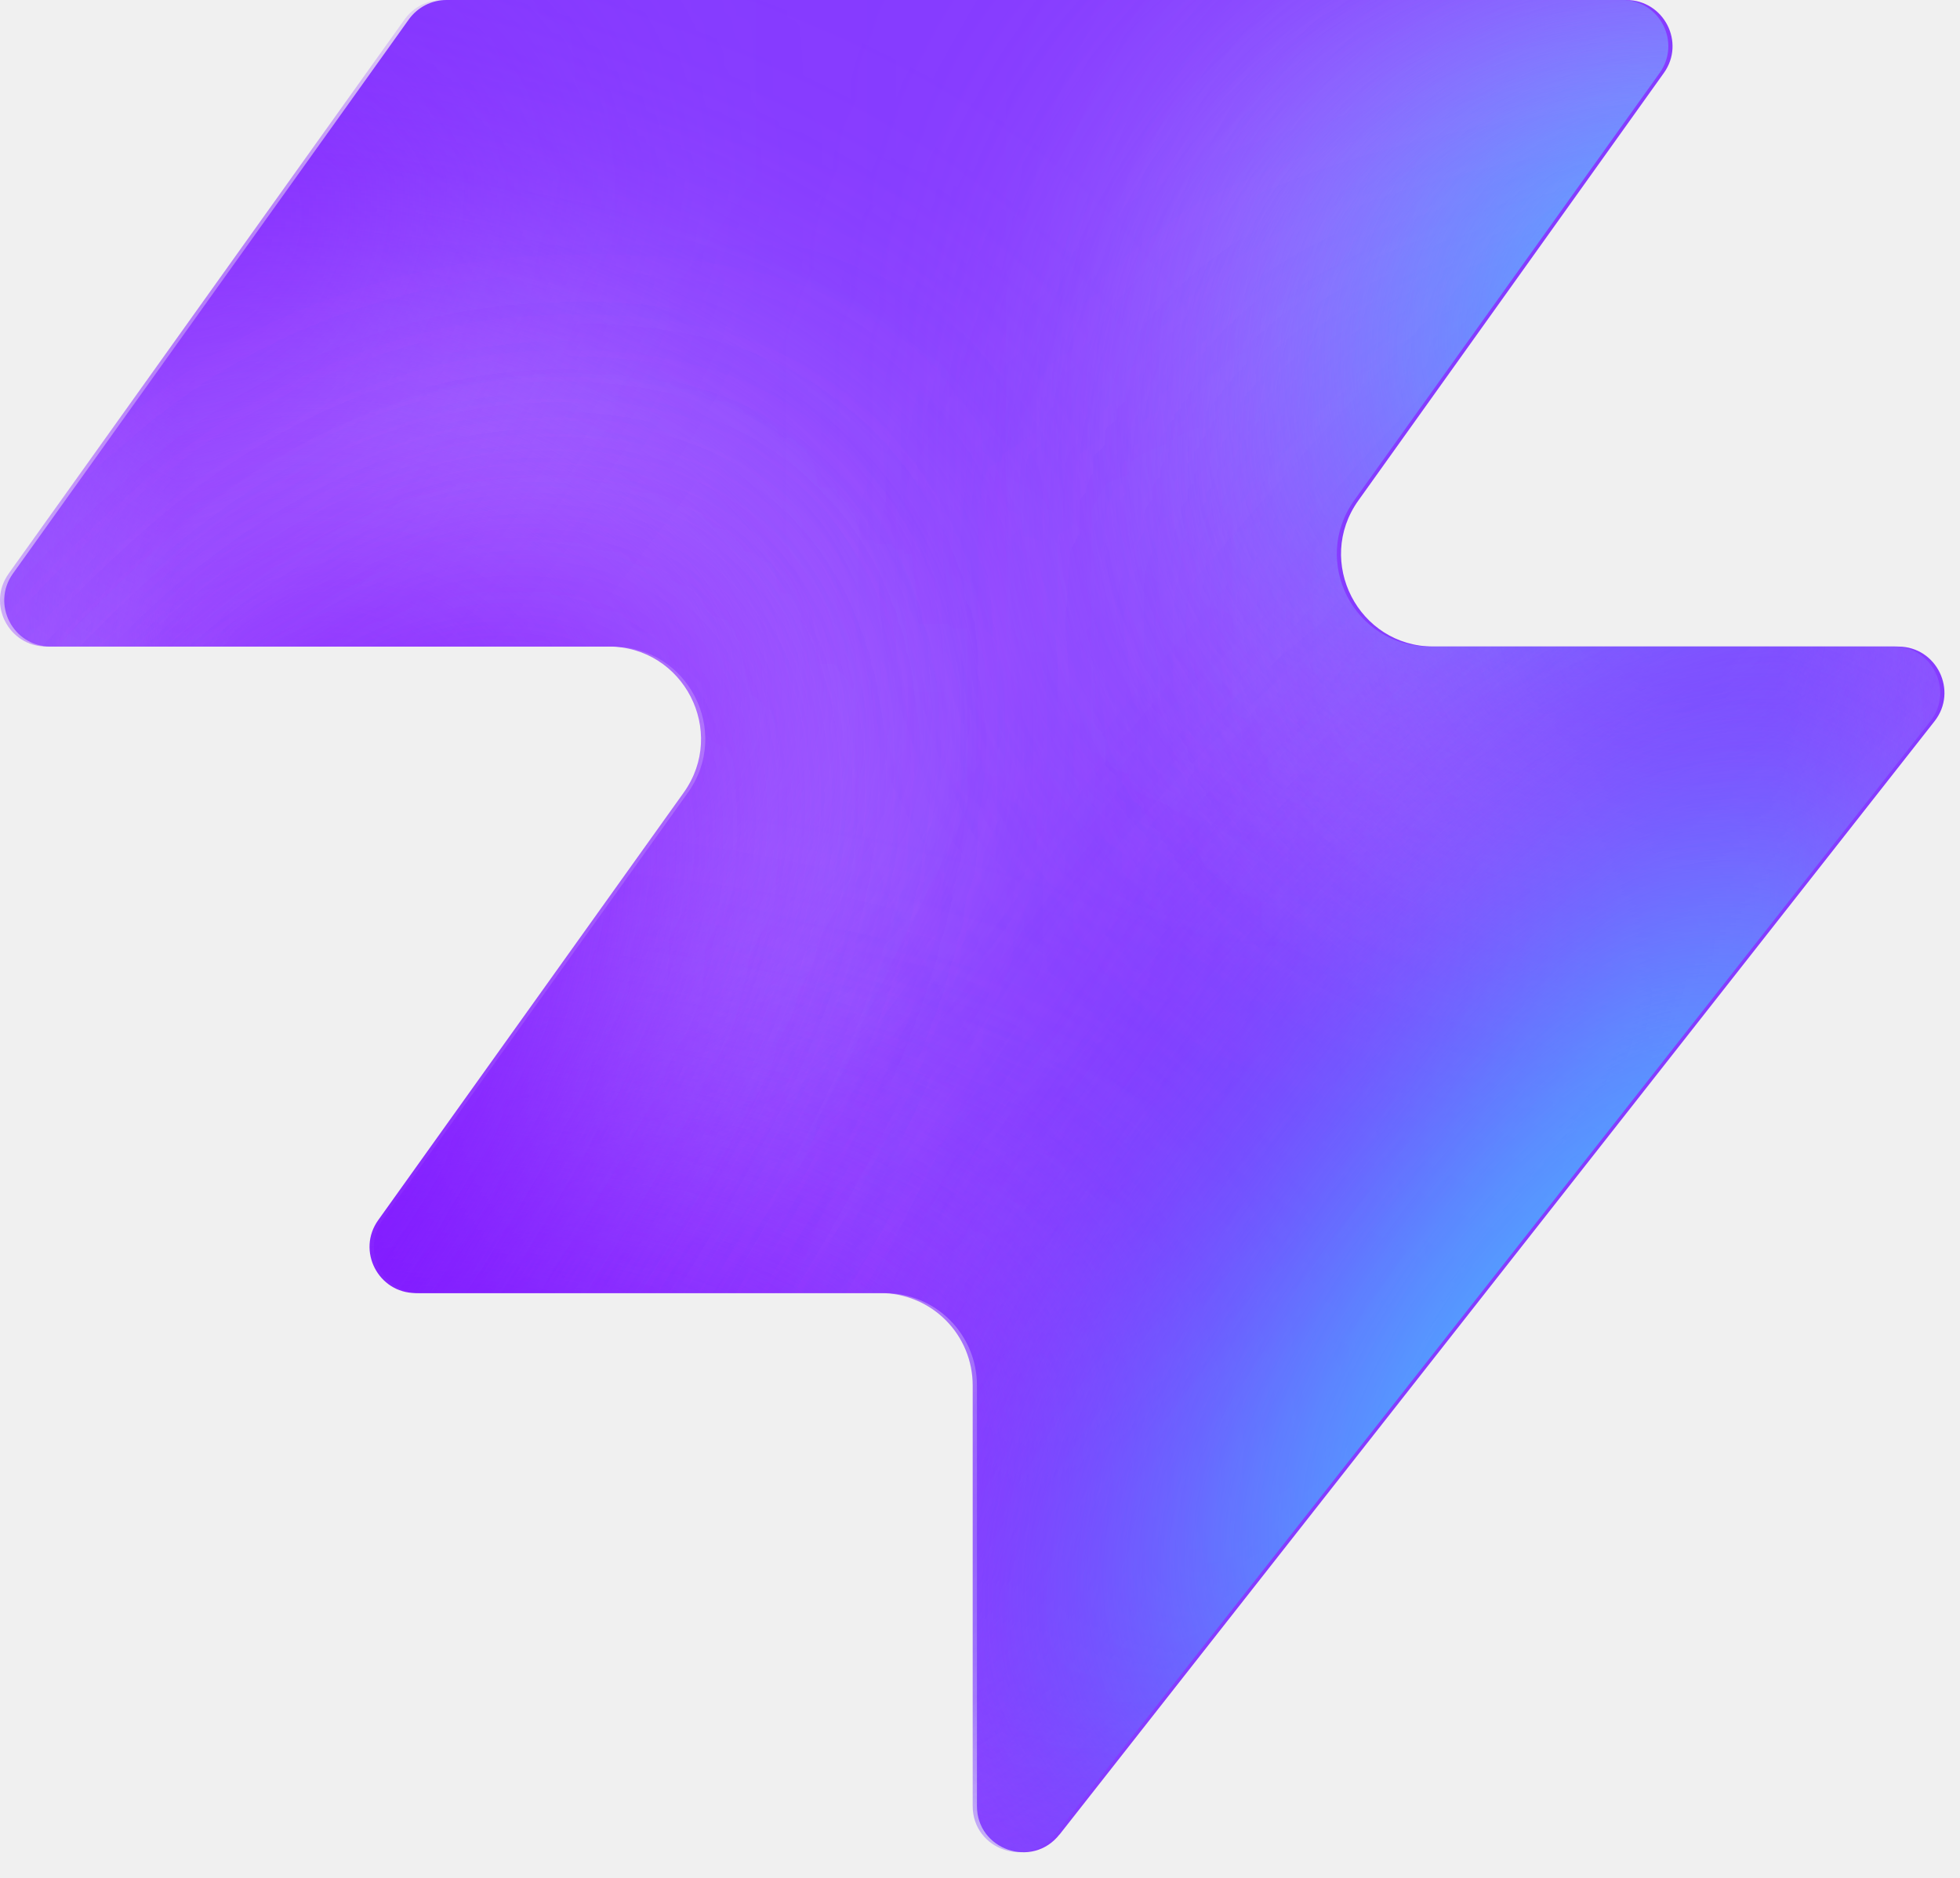
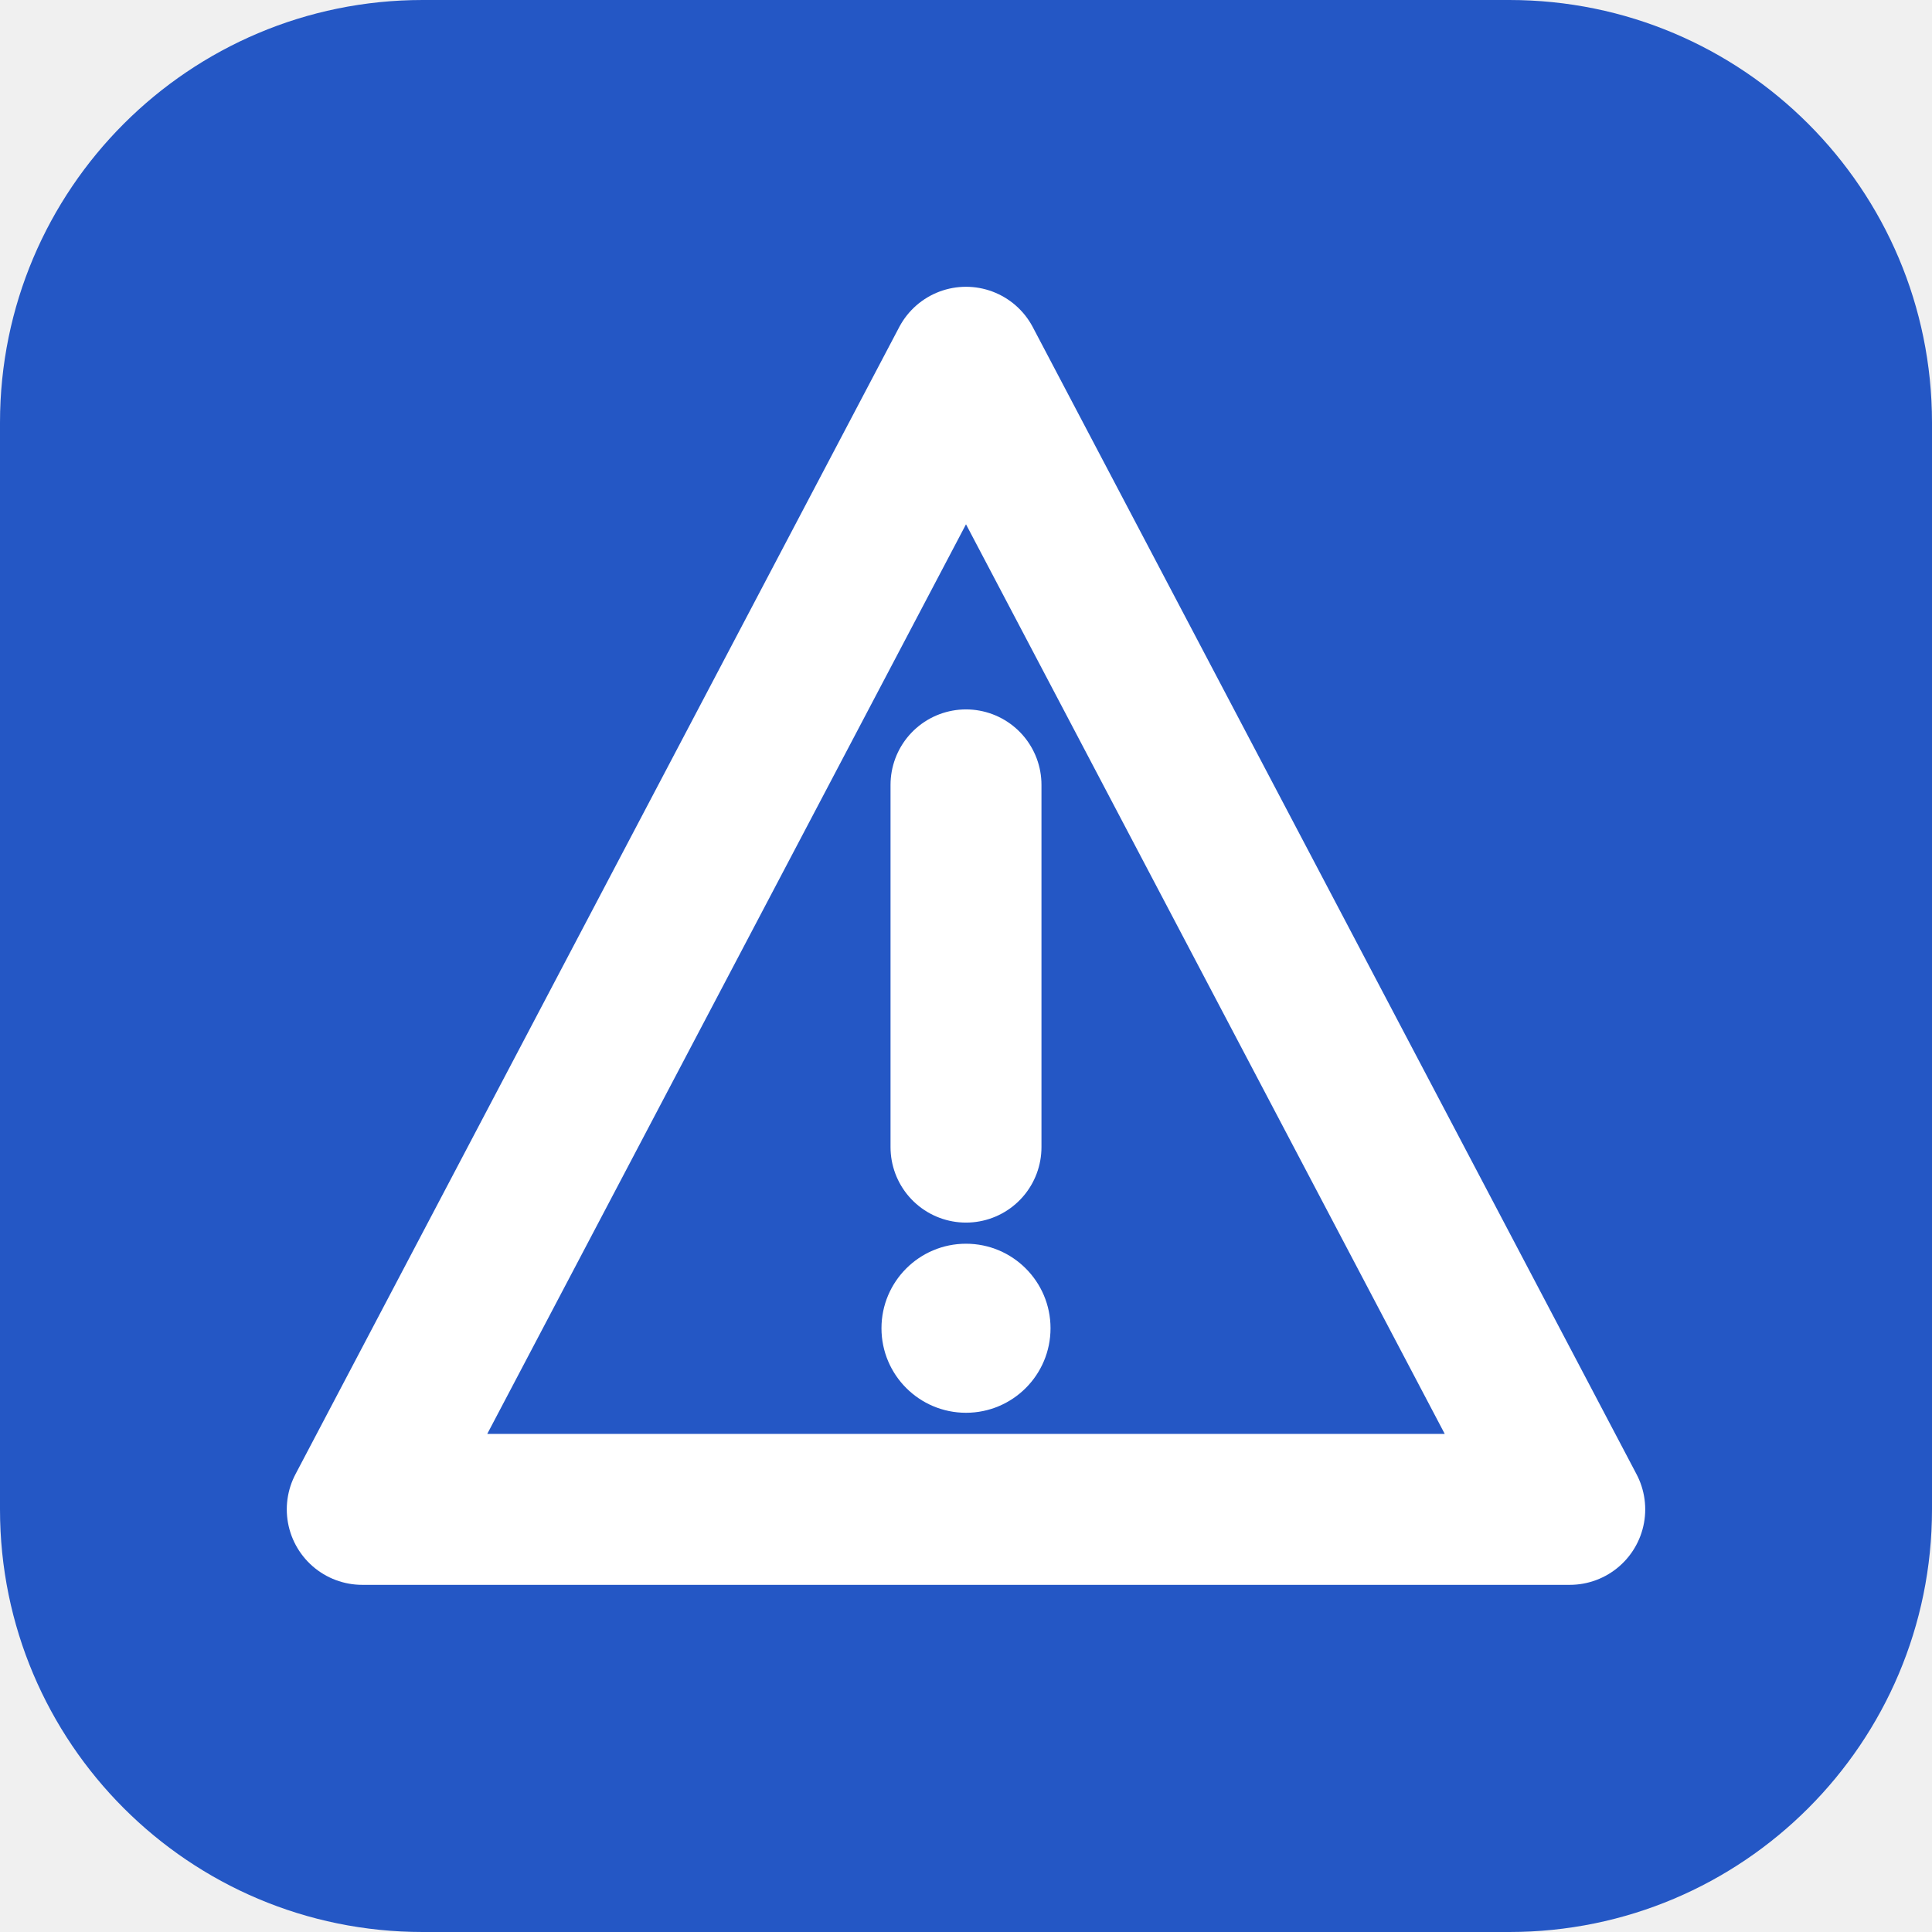
- <svg xmlns="http://www.w3.org/2000/svg" width="48" height="46" fill="none" viewBox="0 0 48 46">
-   <path fill="#863bff" d="M25.946 44.938c-.664.845-2.021.375-2.021-.698V33.937a2.26 2.26 0 0 0-2.262-2.262H10.287c-.92 0-1.456-1.04-.92-1.788l7.48-10.471c1.07-1.497 0-3.578-1.842-3.578H1.237c-.92 0-1.456-1.04-.92-1.788L10.013.474c.214-.297.556-.474.92-.474h28.894c.92 0 1.456 1.04.92 1.788l-7.48 10.471c-1.07 1.498 0 3.579 1.842 3.579h11.377c.943 0 1.473 1.088.89 1.83L25.947 44.94z" style="fill:#863bff;fill:color(display-p3 .525 .23 1);fill-opacity:1" />
-   <mask id="a" width="48" height="46" x="0" y="0" maskUnits="userSpaceOnUse" style="mask-type:alpha">
-     <path fill="#000" d="M25.842 44.938c-.664.844-2.021.375-2.021-.698V33.937a2.26 2.26 0 0 0-2.262-2.262H10.183c-.92 0-1.456-1.04-.92-1.788l7.48-10.471c1.07-1.498 0-3.579-1.842-3.579H1.133c-.92 0-1.456-1.04-.92-1.787L9.91.473c.214-.297.556-.474.92-.474h28.894c.92 0 1.456 1.04.92 1.788l-7.48 10.471c-1.07 1.498 0 3.578 1.842 3.578h11.377c.943 0 1.473 1.088.89 1.832L25.843 44.94z" style="fill:#000;fill-opacity:1" />
-   </mask>
-   <g mask="url(#a)">
-     <g filter="url(#b)">
-       <ellipse cx="5.508" cy="14.704" fill="#ede6ff" rx="5.508" ry="14.704" style="fill:#ede6ff;fill:color(display-p3 .927 .903 1);fill-opacity:1" transform="matrix(.00324 1 1 -.00324 -4.47 31.516)" />
-     </g>
-     <g filter="url(#c)">
-       <ellipse cx="10.399" cy="29.851" fill="#ede6ff" rx="10.399" ry="29.851" style="fill:#ede6ff;fill:color(display-p3 .927 .903 1);fill-opacity:1" transform="matrix(.00324 1 1 -.00324 -39.328 7.883)" />
-     </g>
-     <g filter="url(#d)">
-       <ellipse cx="5.508" cy="30.487" fill="#7e14ff" rx="5.508" ry="30.487" style="fill:#7e14ff;fill:color(display-p3 .492 .077 1);fill-opacity:1" transform="rotate(89.814 -25.913 -14.639)scale(1 -1)" />
-     </g>
-     <g filter="url(#e)">
-       <ellipse cx="5.508" cy="30.599" fill="#7e14ff" rx="5.508" ry="30.599" style="fill:#7e14ff;fill:color(display-p3 .492 .077 1);fill-opacity:1" transform="rotate(89.814 -32.644 -3.334)scale(1 -1)" />
-     </g>
-     <g filter="url(#f)">
-       <ellipse cx="5.508" cy="30.599" fill="#7e14ff" rx="5.508" ry="30.599" style="fill:#7e14ff;fill:color(display-p3 .492 .077 1);fill-opacity:1" transform="matrix(.00324 1 1 -.00324 -34.34 30.47)" />
-     </g>
-     <g filter="url(#g)">
-       <ellipse cx="14.072" cy="22.078" fill="#ede6ff" rx="14.072" ry="22.078" style="fill:#ede6ff;fill:color(display-p3 .927 .903 1);fill-opacity:1" transform="rotate(93.35 24.506 48.493)scale(-1 1)" />
-     </g>
-     <g filter="url(#h)">
-       <ellipse cx="3.47" cy="21.501" fill="#7e14ff" rx="3.47" ry="21.501" style="fill:#7e14ff;fill:color(display-p3 .492 .077 1);fill-opacity:1" transform="rotate(89.009 28.708 47.59)scale(-1 1)" />
-     </g>
-     <g filter="url(#i)">
-       <ellipse cx="3.47" cy="21.501" fill="#7e14ff" rx="3.47" ry="21.501" style="fill:#7e14ff;fill:color(display-p3 .492 .077 1);fill-opacity:1" transform="rotate(89.009 28.708 47.59)scale(-1 1)" />
-     </g>
-     <g filter="url(#j)">
-       <ellipse cx=".387" cy="8.972" fill="#7e14ff" rx="4.407" ry="29.108" style="fill:#7e14ff;fill:color(display-p3 .492 .077 1);fill-opacity:1" transform="rotate(39.51 .387 8.972)" />
-     </g>
-     <g filter="url(#k)">
-       <ellipse cx="47.523" cy="-6.092" fill="#7e14ff" rx="4.407" ry="29.108" style="fill:#7e14ff;fill:color(display-p3 .492 .077 1);fill-opacity:1" transform="rotate(37.892 47.523 -6.092)" />
-     </g>
-     <g filter="url(#l)">
-       <ellipse cx="41.412" cy="6.333" fill="#47bfff" rx="5.971" ry="9.665" style="fill:#47bfff;fill:color(display-p3 .28 .748 1);fill-opacity:1" transform="rotate(37.892 41.412 6.333)" />
-     </g>
-     <g filter="url(#m)">
-       <ellipse cx="-1.879" cy="38.332" fill="#7e14ff" rx="4.407" ry="29.108" style="fill:#7e14ff;fill:color(display-p3 .492 .077 1);fill-opacity:1" transform="rotate(37.892 -1.88 38.332)" />
-     </g>
-     <g filter="url(#n)">
-       <ellipse cx="-1.879" cy="38.332" fill="#7e14ff" rx="4.407" ry="29.108" style="fill:#7e14ff;fill:color(display-p3 .492 .077 1);fill-opacity:1" transform="rotate(37.892 -1.88 38.332)" />
-     </g>
-     <g filter="url(#o)">
-       <ellipse cx="35.651" cy="29.907" fill="#7e14ff" rx="4.407" ry="29.108" style="fill:#7e14ff;fill:color(display-p3 .492 .077 1);fill-opacity:1" transform="rotate(37.892 35.651 29.907)" />
-     </g>
-     <g filter="url(#p)">
-       <ellipse cx="38.418" cy="32.4" fill="#47bfff" rx="5.971" ry="15.297" style="fill:#47bfff;fill:color(display-p3 .28 .748 1);fill-opacity:1" transform="rotate(37.892 38.418 32.4)" />
-     </g>
-   </g>
-   <defs>
-     <filter id="b" width="60.045" height="41.654" x="-19.77" y="16.149" color-interpolation-filters="sRGB" filterUnits="userSpaceOnUse">
-       <feFlood flood-opacity="0" result="BackgroundImageFix" />
-       <feBlend in="SourceGraphic" in2="BackgroundImageFix" result="shape" />
-       <feGaussianBlur result="effect1_foregroundBlur_2002_17158" stdDeviation="7.659" />
-     </filter>
-     <filter id="c" width="90.34" height="51.437" x="-54.613" y="-7.533" color-interpolation-filters="sRGB" filterUnits="userSpaceOnUse">
-       <feFlood flood-opacity="0" result="BackgroundImageFix" />
-       <feBlend in="SourceGraphic" in2="BackgroundImageFix" result="shape" />
-       <feGaussianBlur result="effect1_foregroundBlur_2002_17158" stdDeviation="7.659" />
-     </filter>
-     <filter id="d" width="79.355" height="29.4" x="-49.64" y="2.03" color-interpolation-filters="sRGB" filterUnits="userSpaceOnUse">
-       <feFlood flood-opacity="0" result="BackgroundImageFix" />
-       <feBlend in="SourceGraphic" in2="BackgroundImageFix" result="shape" />
-       <feGaussianBlur result="effect1_foregroundBlur_2002_17158" stdDeviation="4.596" />
-     </filter>
-     <filter id="e" width="79.579" height="29.4" x="-45.045" y="20.029" color-interpolation-filters="sRGB" filterUnits="userSpaceOnUse">
-       <feFlood flood-opacity="0" result="BackgroundImageFix" />
-       <feBlend in="SourceGraphic" in2="BackgroundImageFix" result="shape" />
-       <feGaussianBlur result="effect1_foregroundBlur_2002_17158" stdDeviation="4.596" />
-     </filter>
-     <filter id="f" width="79.579" height="29.4" x="-43.513" y="21.178" color-interpolation-filters="sRGB" filterUnits="userSpaceOnUse">
-       <feFlood flood-opacity="0" result="BackgroundImageFix" />
-       <feBlend in="SourceGraphic" in2="BackgroundImageFix" result="shape" />
-       <feGaussianBlur result="effect1_foregroundBlur_2002_17158" stdDeviation="4.596" />
-     </filter>
-     <filter id="g" width="74.749" height="58.852" x="15.756" y="-17.901" color-interpolation-filters="sRGB" filterUnits="userSpaceOnUse">
-       <feFlood flood-opacity="0" result="BackgroundImageFix" />
-       <feBlend in="SourceGraphic" in2="BackgroundImageFix" result="shape" />
-       <feGaussianBlur result="effect1_foregroundBlur_2002_17158" stdDeviation="7.659" />
-     </filter>
-     <filter id="h" width="61.377" height="25.362" x="23.548" y="2.284" color-interpolation-filters="sRGB" filterUnits="userSpaceOnUse">
-       <feFlood flood-opacity="0" result="BackgroundImageFix" />
-       <feBlend in="SourceGraphic" in2="BackgroundImageFix" result="shape" />
-       <feGaussianBlur result="effect1_foregroundBlur_2002_17158" stdDeviation="4.596" />
-     </filter>
-     <filter id="i" width="61.377" height="25.362" x="23.548" y="2.284" color-interpolation-filters="sRGB" filterUnits="userSpaceOnUse">
-       <feFlood flood-opacity="0" result="BackgroundImageFix" />
-       <feBlend in="SourceGraphic" in2="BackgroundImageFix" result="shape" />
-       <feGaussianBlur result="effect1_foregroundBlur_2002_17158" stdDeviation="4.596" />
-     </filter>
-     <filter id="j" width="56.045" height="63.649" x="-27.636" y="-22.853" color-interpolation-filters="sRGB" filterUnits="userSpaceOnUse">
-       <feFlood flood-opacity="0" result="BackgroundImageFix" />
-       <feBlend in="SourceGraphic" in2="BackgroundImageFix" result="shape" />
-       <feGaussianBlur result="effect1_foregroundBlur_2002_17158" stdDeviation="4.596" />
-     </filter>
-     <filter id="k" width="54.814" height="64.646" x="20.116" y="-38.415" color-interpolation-filters="sRGB" filterUnits="userSpaceOnUse">
-       <feFlood flood-opacity="0" result="BackgroundImageFix" />
-       <feBlend in="SourceGraphic" in2="BackgroundImageFix" result="shape" />
-       <feGaussianBlur result="effect1_foregroundBlur_2002_17158" stdDeviation="4.596" />
-     </filter>
-     <filter id="l" width="33.541" height="35.313" x="24.641" y="-11.323" color-interpolation-filters="sRGB" filterUnits="userSpaceOnUse">
-       <feFlood flood-opacity="0" result="BackgroundImageFix" />
-       <feBlend in="SourceGraphic" in2="BackgroundImageFix" result="shape" />
-       <feGaussianBlur result="effect1_foregroundBlur_2002_17158" stdDeviation="4.596" />
-     </filter>
-     <filter id="m" width="54.814" height="64.646" x="-29.286" y="6.009" color-interpolation-filters="sRGB" filterUnits="userSpaceOnUse">
-       <feFlood flood-opacity="0" result="BackgroundImageFix" />
-       <feBlend in="SourceGraphic" in2="BackgroundImageFix" result="shape" />
-       <feGaussianBlur result="effect1_foregroundBlur_2002_17158" stdDeviation="4.596" />
-     </filter>
-     <filter id="n" width="54.814" height="64.646" x="-29.286" y="6.009" color-interpolation-filters="sRGB" filterUnits="userSpaceOnUse">
-       <feFlood flood-opacity="0" result="BackgroundImageFix" />
-       <feBlend in="SourceGraphic" in2="BackgroundImageFix" result="shape" />
-       <feGaussianBlur result="effect1_foregroundBlur_2002_17158" stdDeviation="4.596" />
-     </filter>
-     <filter id="o" width="54.814" height="64.646" x="8.244" y="-2.416" color-interpolation-filters="sRGB" filterUnits="userSpaceOnUse">
-       <feFlood flood-opacity="0" result="BackgroundImageFix" />
-       <feBlend in="SourceGraphic" in2="BackgroundImageFix" result="shape" />
-       <feGaussianBlur result="effect1_foregroundBlur_2002_17158" stdDeviation="4.596" />
-     </filter>
-     <filter id="p" width="39.409" height="43.623" x="18.713" y="10.588" color-interpolation-filters="sRGB" filterUnits="userSpaceOnUse">
-       <feFlood flood-opacity="0" result="BackgroundImageFix" />
-       <feBlend in="SourceGraphic" in2="BackgroundImageFix" result="shape" />
-       <feGaussianBlur result="effect1_foregroundBlur_2002_17158" stdDeviation="4.596" />
-     </filter>
-   </defs>
+ <svg xmlns="http://www.w3.org/2000/svg" viewBox="0 0 32 32">
+   <rect width="32" height="32" rx="7" fill="#2457c5" />
+   <path d="M16 6 6 25h20L16 6Z" fill="none" stroke="#fff" stroke-width="2.5" stroke-linejoin="round" />
+   <path d="M16 13v6" stroke="#fff" stroke-width="2.5" stroke-linecap="round" />
+   <circle cx="16" cy="22" r="1.4" fill="#fff" />
</svg>
